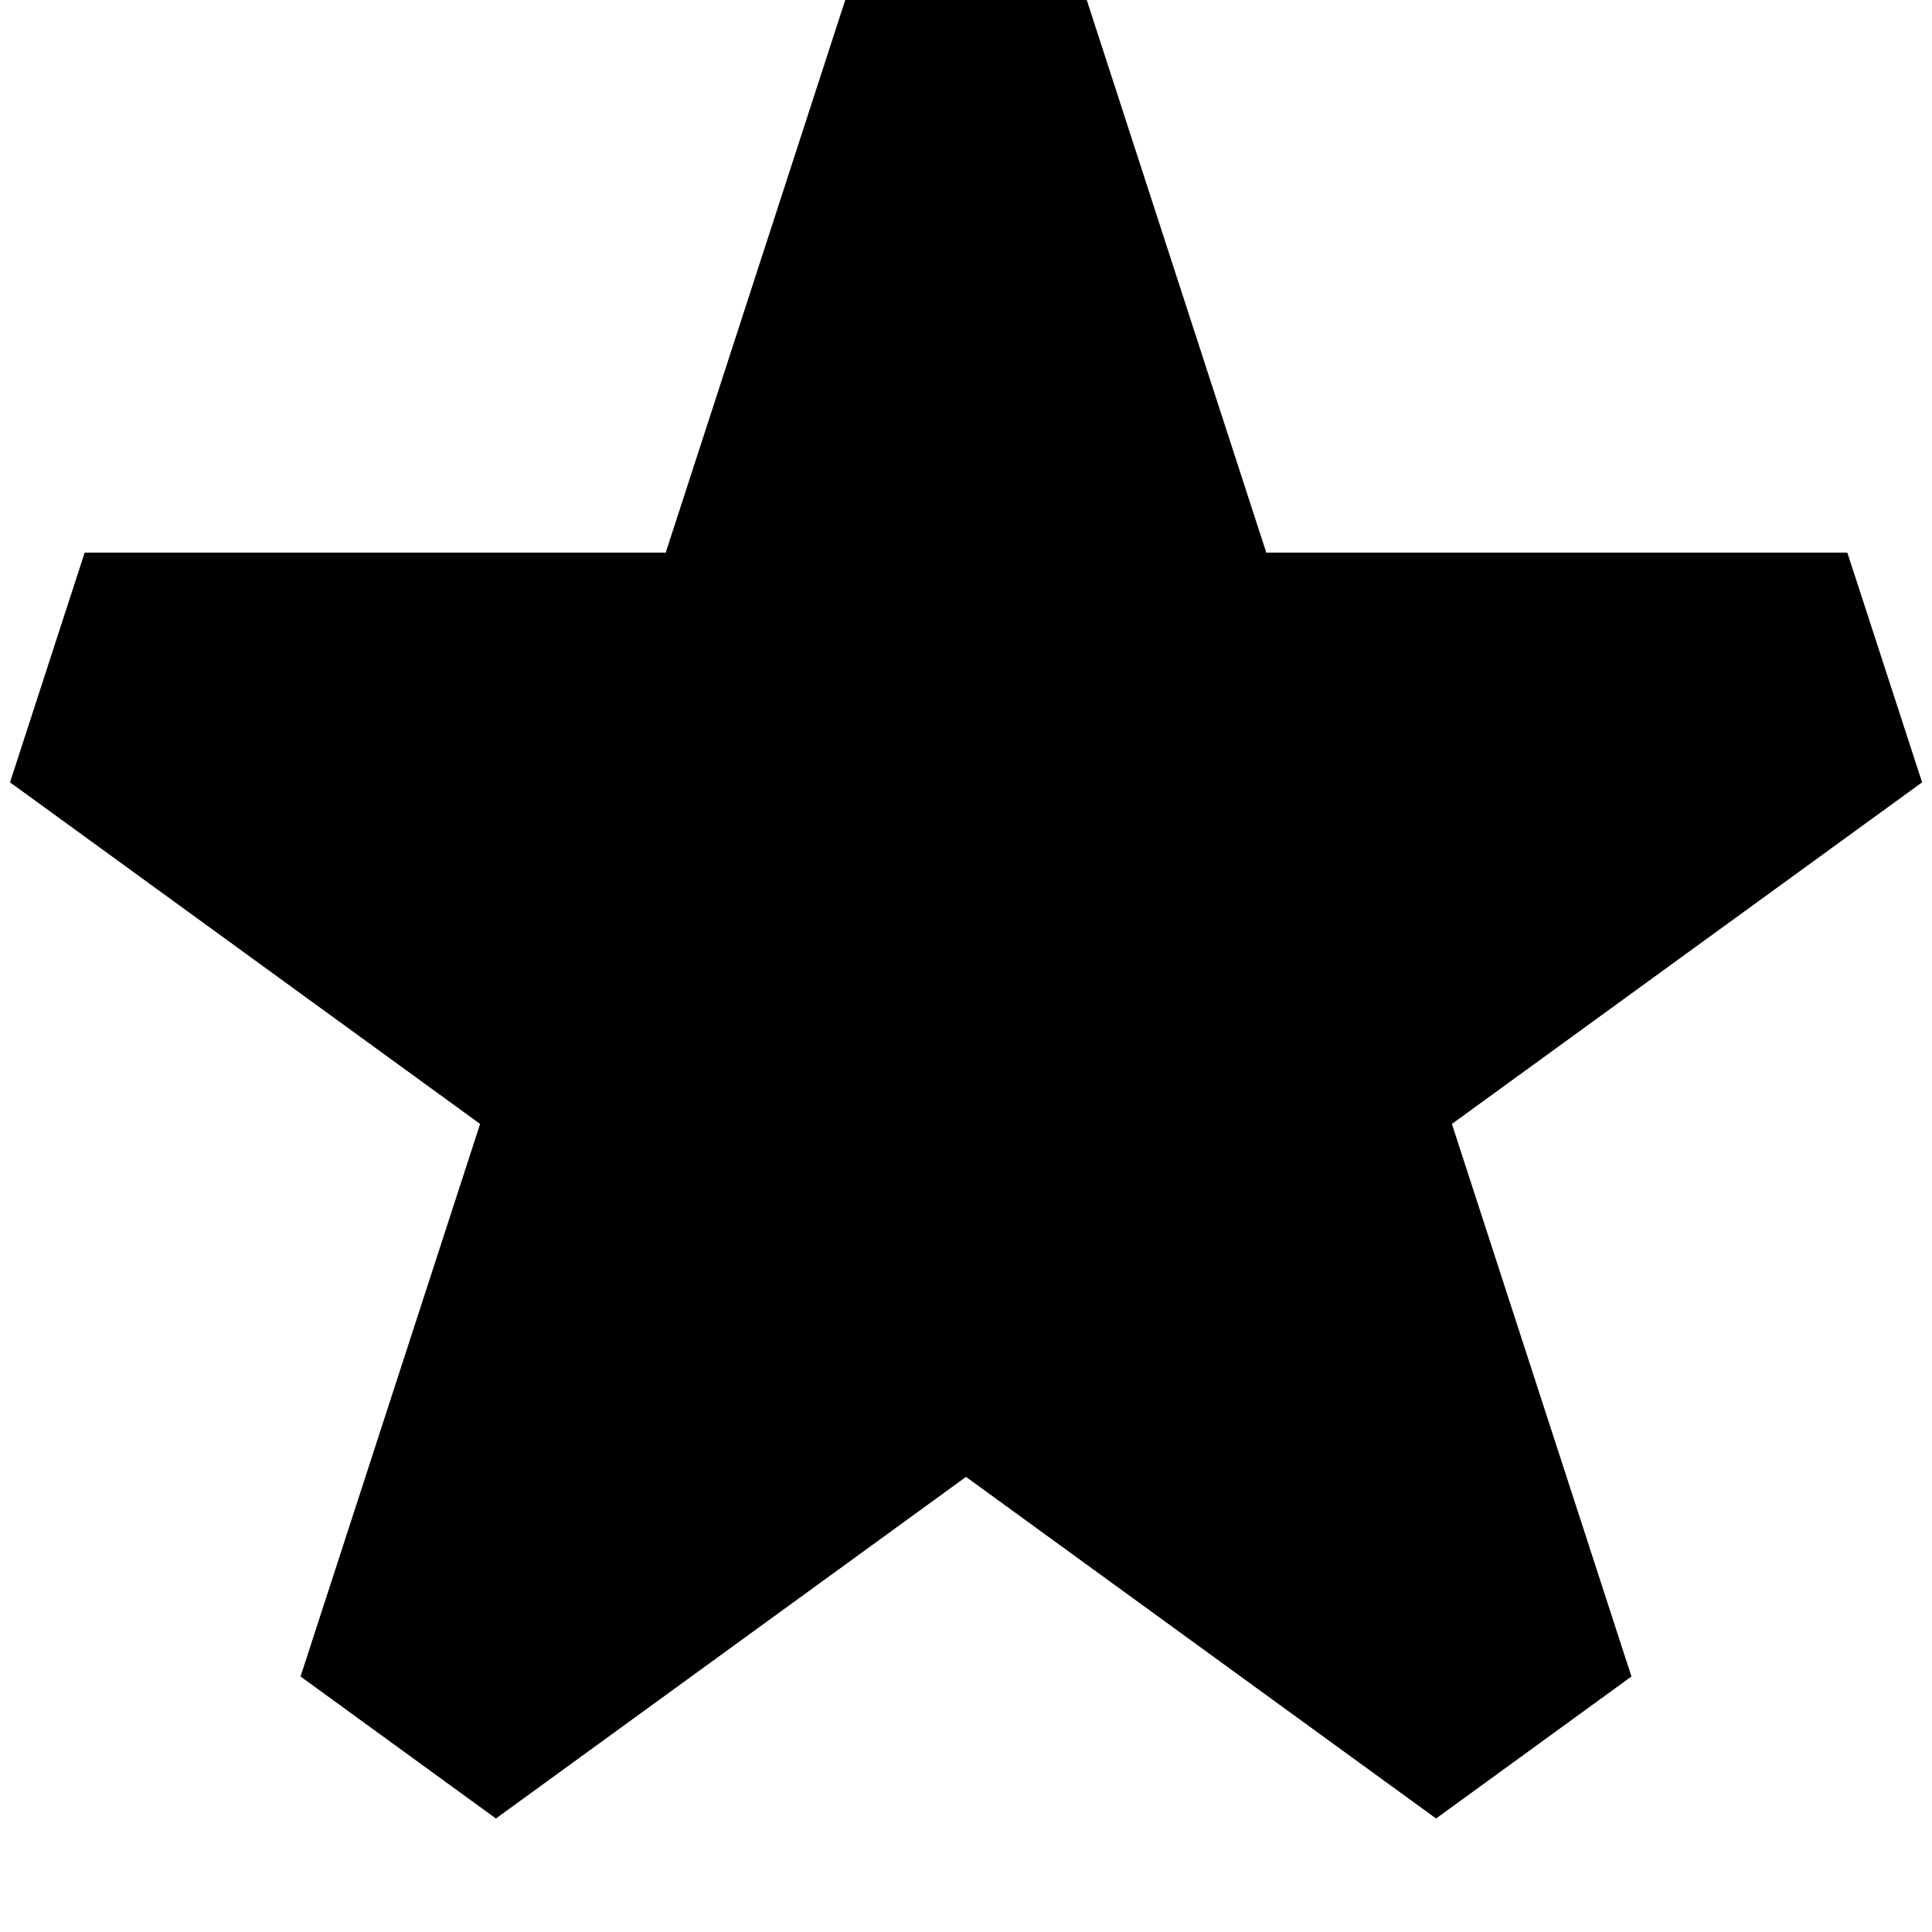
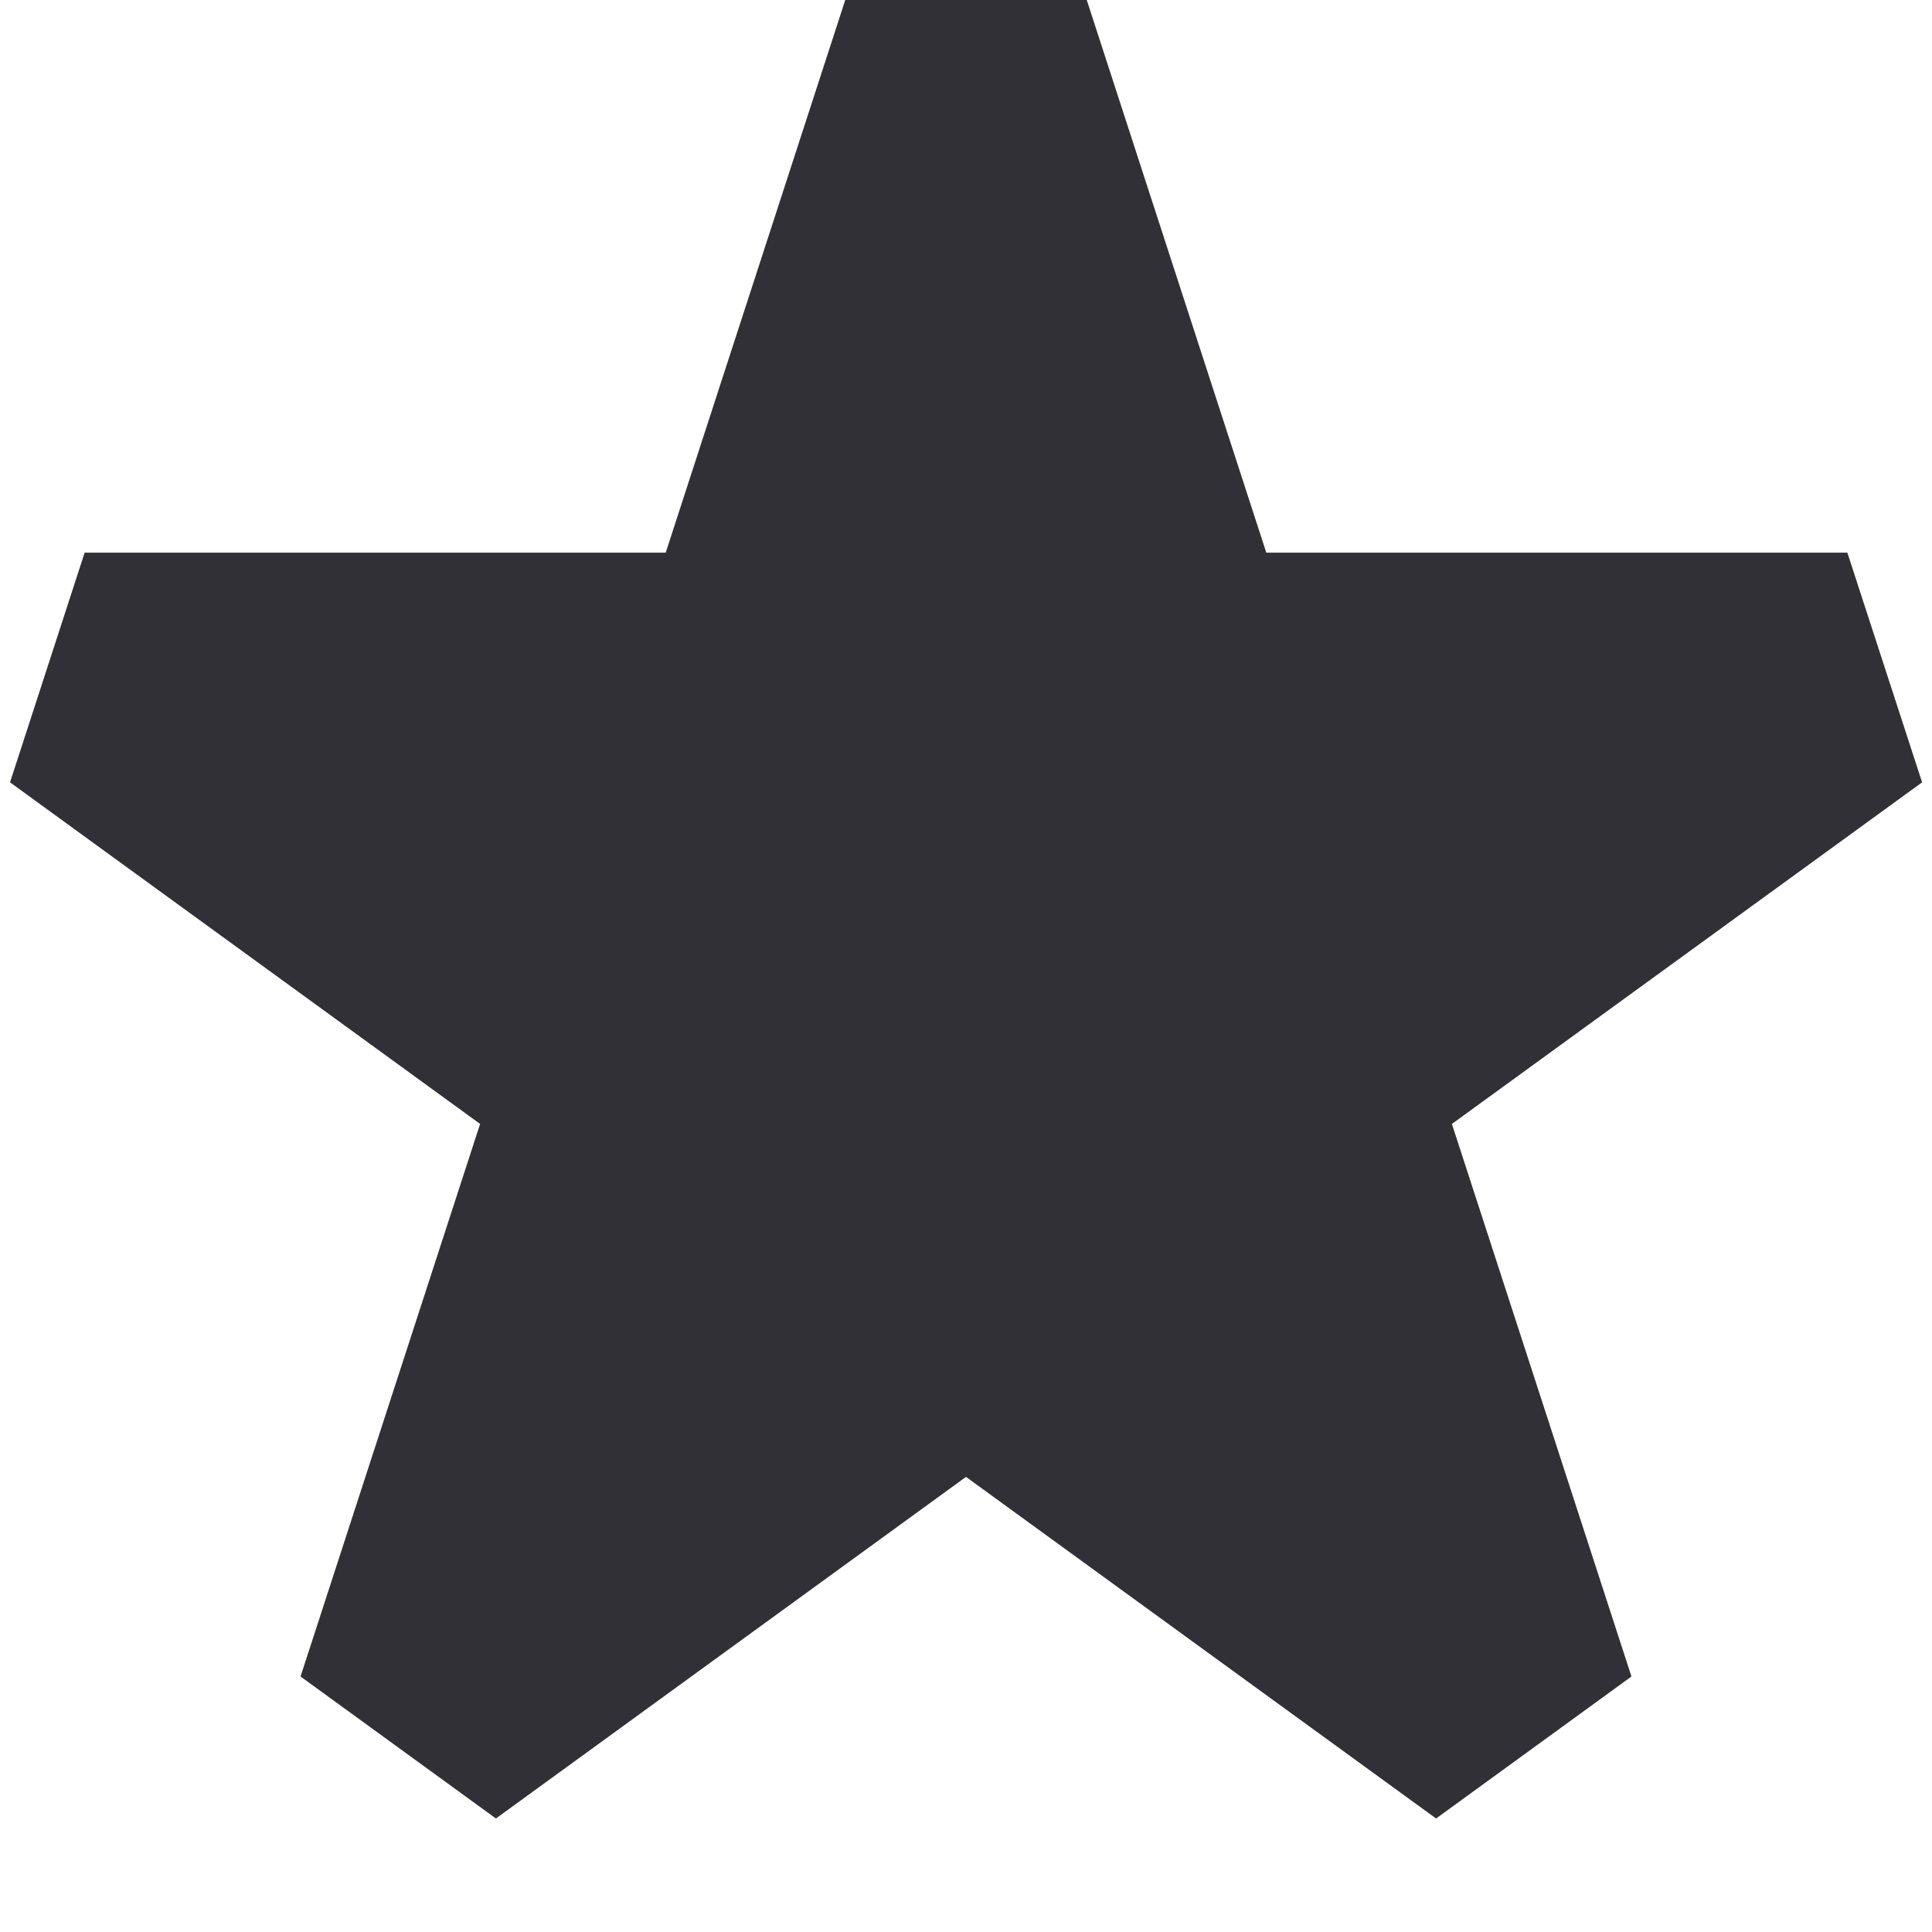
<svg xmlns="http://www.w3.org/2000/svg" width="800px" height="800px" viewBox="0 0 16 16" fill="none">
-   <path d="M9 0H7L5.513 4.577L0.701 4.577L0.083 6.479L3.976 9.308L2.489 13.884L4.107 15.06L8 12.231L11.893 15.06L13.511 13.884L12.024 9.308L15.918 6.479L15.299 4.577L10.487 4.577L9 0Z" fill="#000000" />
+   <path d="M9 0H7L5.513 4.577L0.701 4.577L0.083 6.479L3.976 9.308L2.489 13.884L4.107 15.06L8 12.231L11.893 15.06L13.511 13.884L12.024 9.308L15.918 6.479L15.299 4.577L10.487 4.577L9 0Z" fill="#303036" />
</svg>
